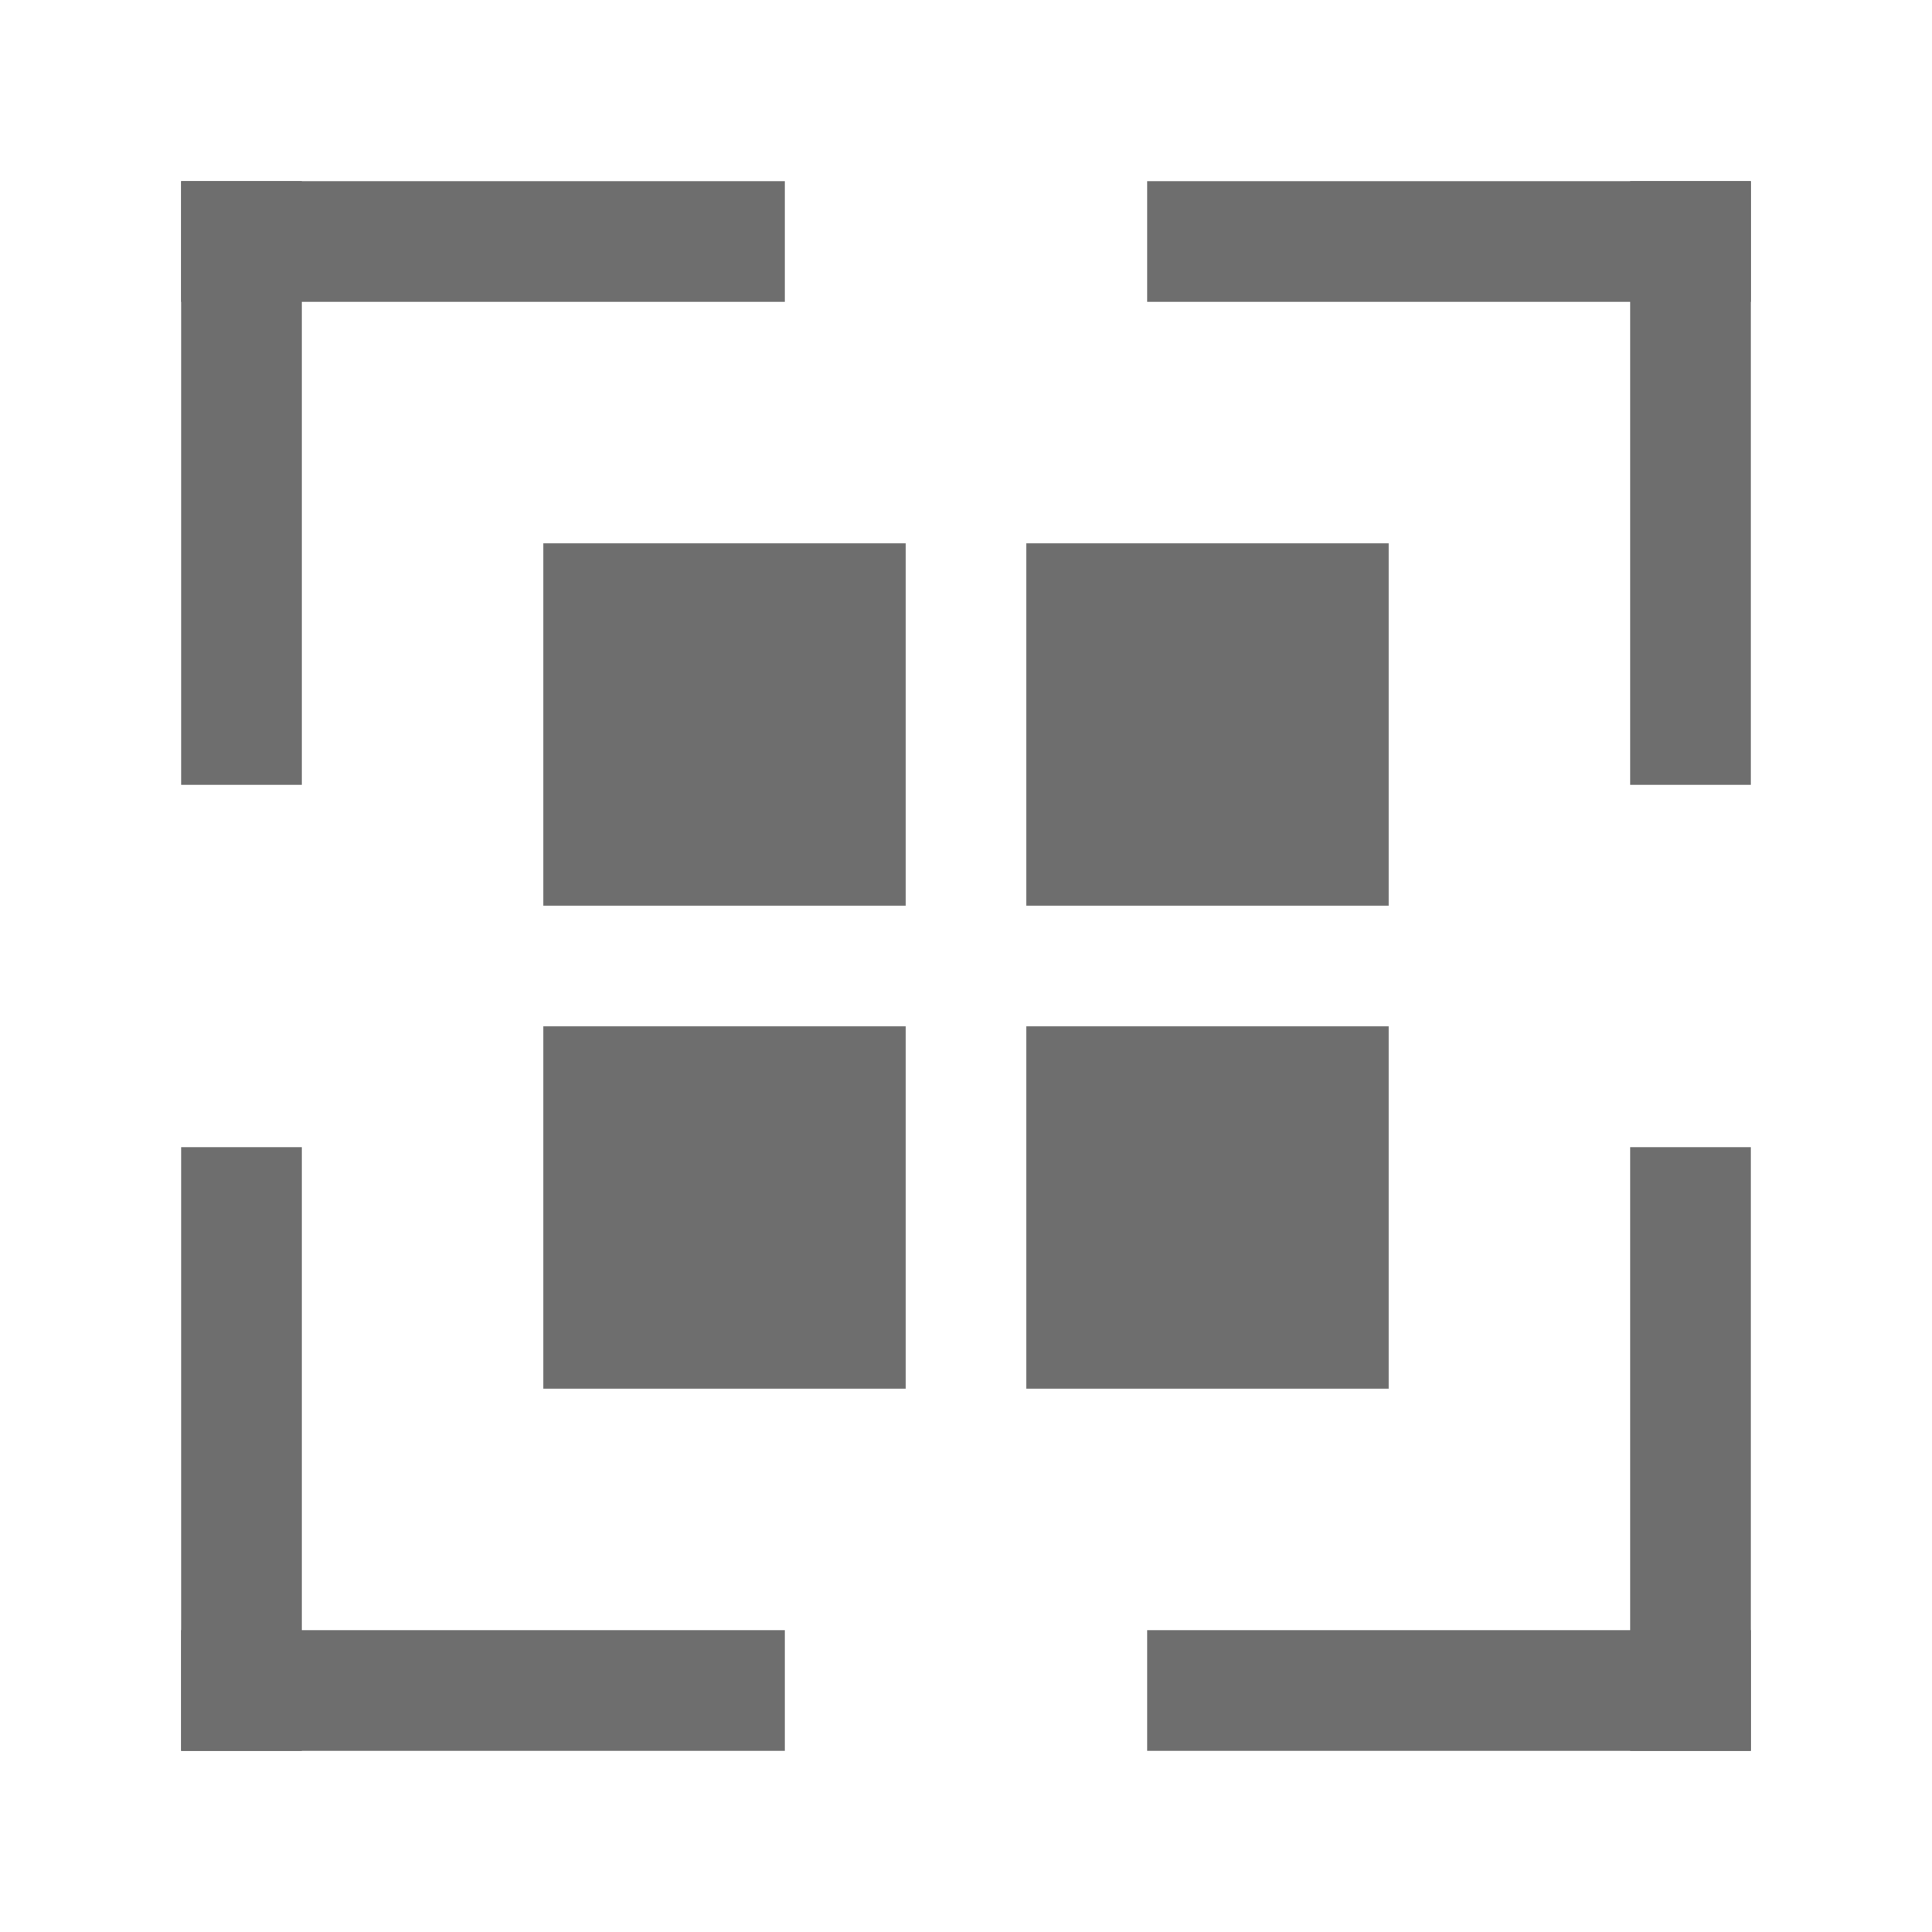
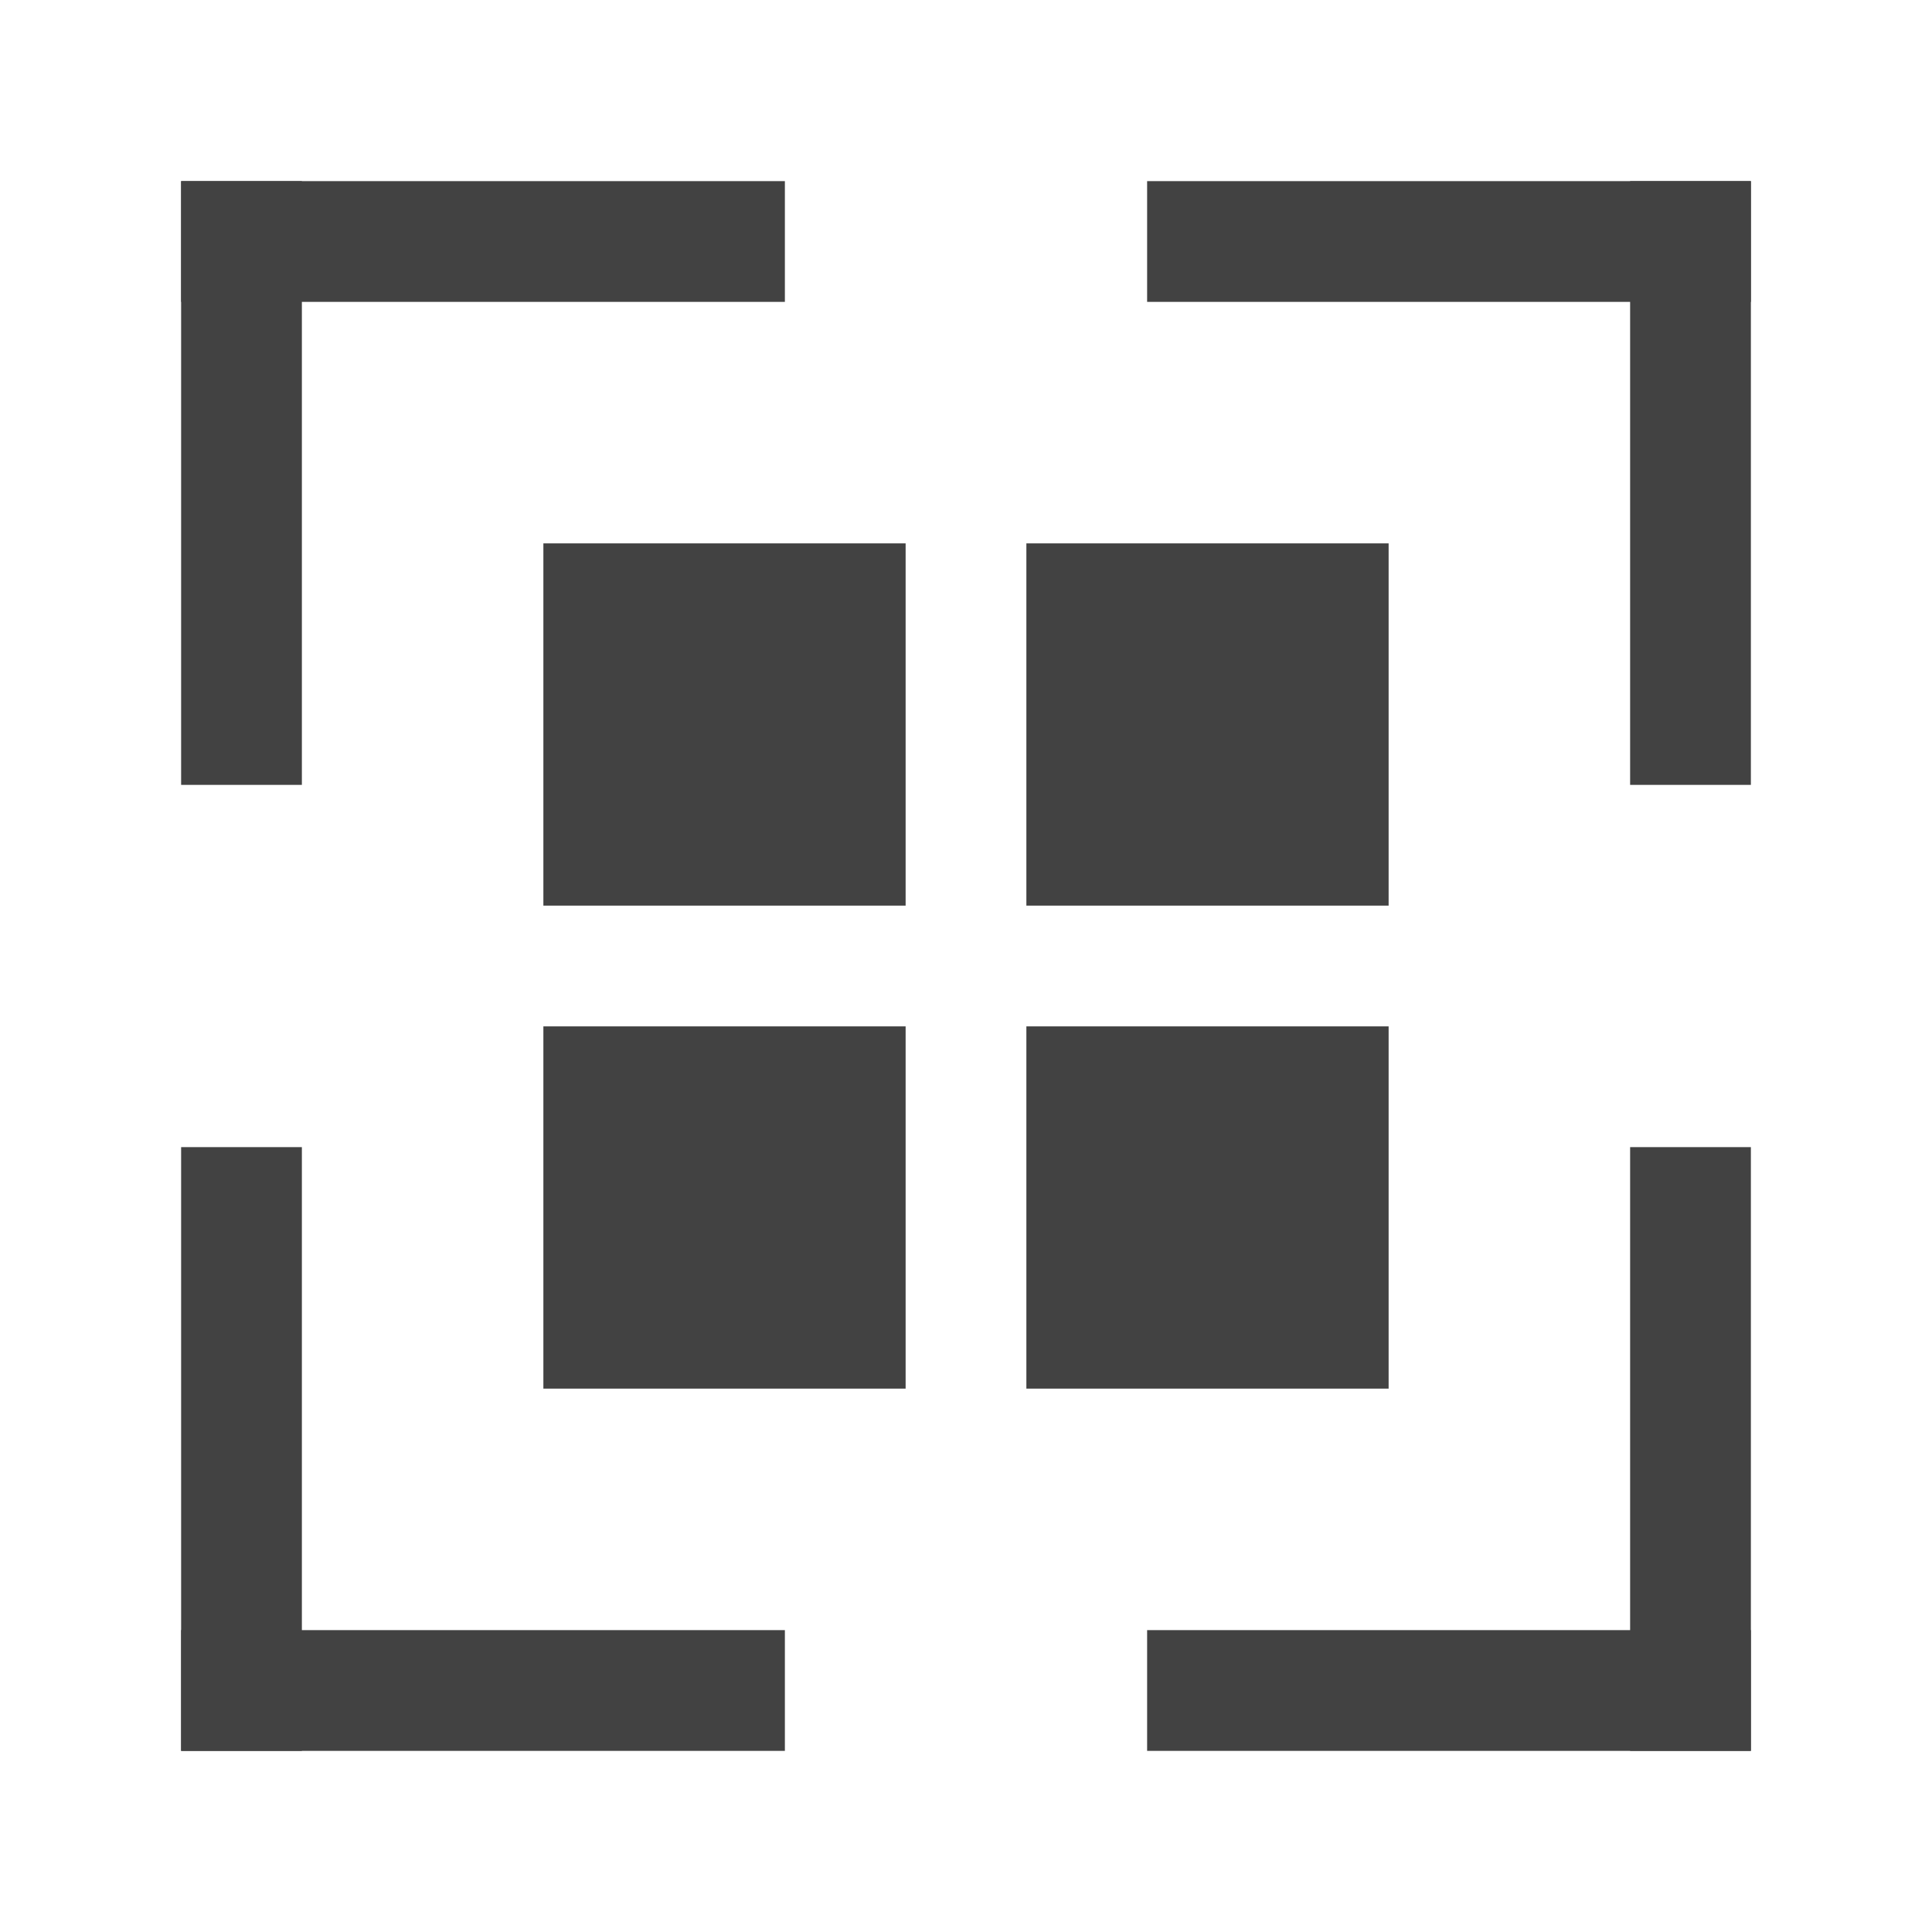
<svg xmlns="http://www.w3.org/2000/svg" width="16px" height="16px" viewBox="0 0 16 16" version="1.1">
  <defs />
  <g id="icon-app" stroke="none" stroke-width="1" fill="none" fill-rule="evenodd">
-     <g id="icon-/-app-/-13x13-v1" transform="translate(1.5, 1.5)" fill="#6E6E6E">
+     <g id="icon-/-app-/-13x13-v1" transform="translate(1.5, 1.5)" fill="#424242">
      <g id="icon_apps_v1">
        <rect id="Rectangle-path" fill-rule="nonzero" x="3" y="3" width="3" height="3" />
        <rect id="Rectangle-path" fill-rule="nonzero" x="3" y="7" width="3" height="3" />
        <rect id="Rectangle-path" fill-rule="nonzero" x="7" y="3" width="3" height="3" />
        <rect id="Rectangle-path" fill-rule="nonzero" x="7" y="7" width="3" height="3" />
        <rect id="Rectangle-path" fill-rule="nonzero" x="0" y="0" width="1" height="5" />
        <rect id="Rectangle-path" fill-rule="nonzero" x="0" y="0" width="5" height="1" />
        <rect id="Rectangle-path" fill-rule="nonzero" x="8" y="0" width="5" height="1" />
        <rect id="Rectangle-path" fill-rule="nonzero" x="12" y="0" width="1" height="5" />
        <rect id="Rectangle-path" fill-rule="nonzero" transform="translate(12.5, 10.5) rotate(180) translate(-12.5, -10.5) " x="12" y="8" width="1" height="5" />
        <rect id="Rectangle-path" fill-rule="nonzero" transform="translate(10.5, 12.5) rotate(180) translate(-10.5, -12.5) " x="8" y="12" width="5" height="1" />
        <rect id="Rectangle-path" fill-rule="nonzero" transform="translate(2.5, 12.5) rotate(180) translate(-2.5, -12.5) " x="-1.33226763e-15" y="12" width="5" height="1" />
        <rect id="Rectangle-path" fill-rule="nonzero" transform="translate(0.5, 10.5) rotate(180) translate(-0.5, -10.5) " x="-1.33226763e-15" y="8" width="1" height="5" />
      </g>
    </g>
  </g>
</svg>
